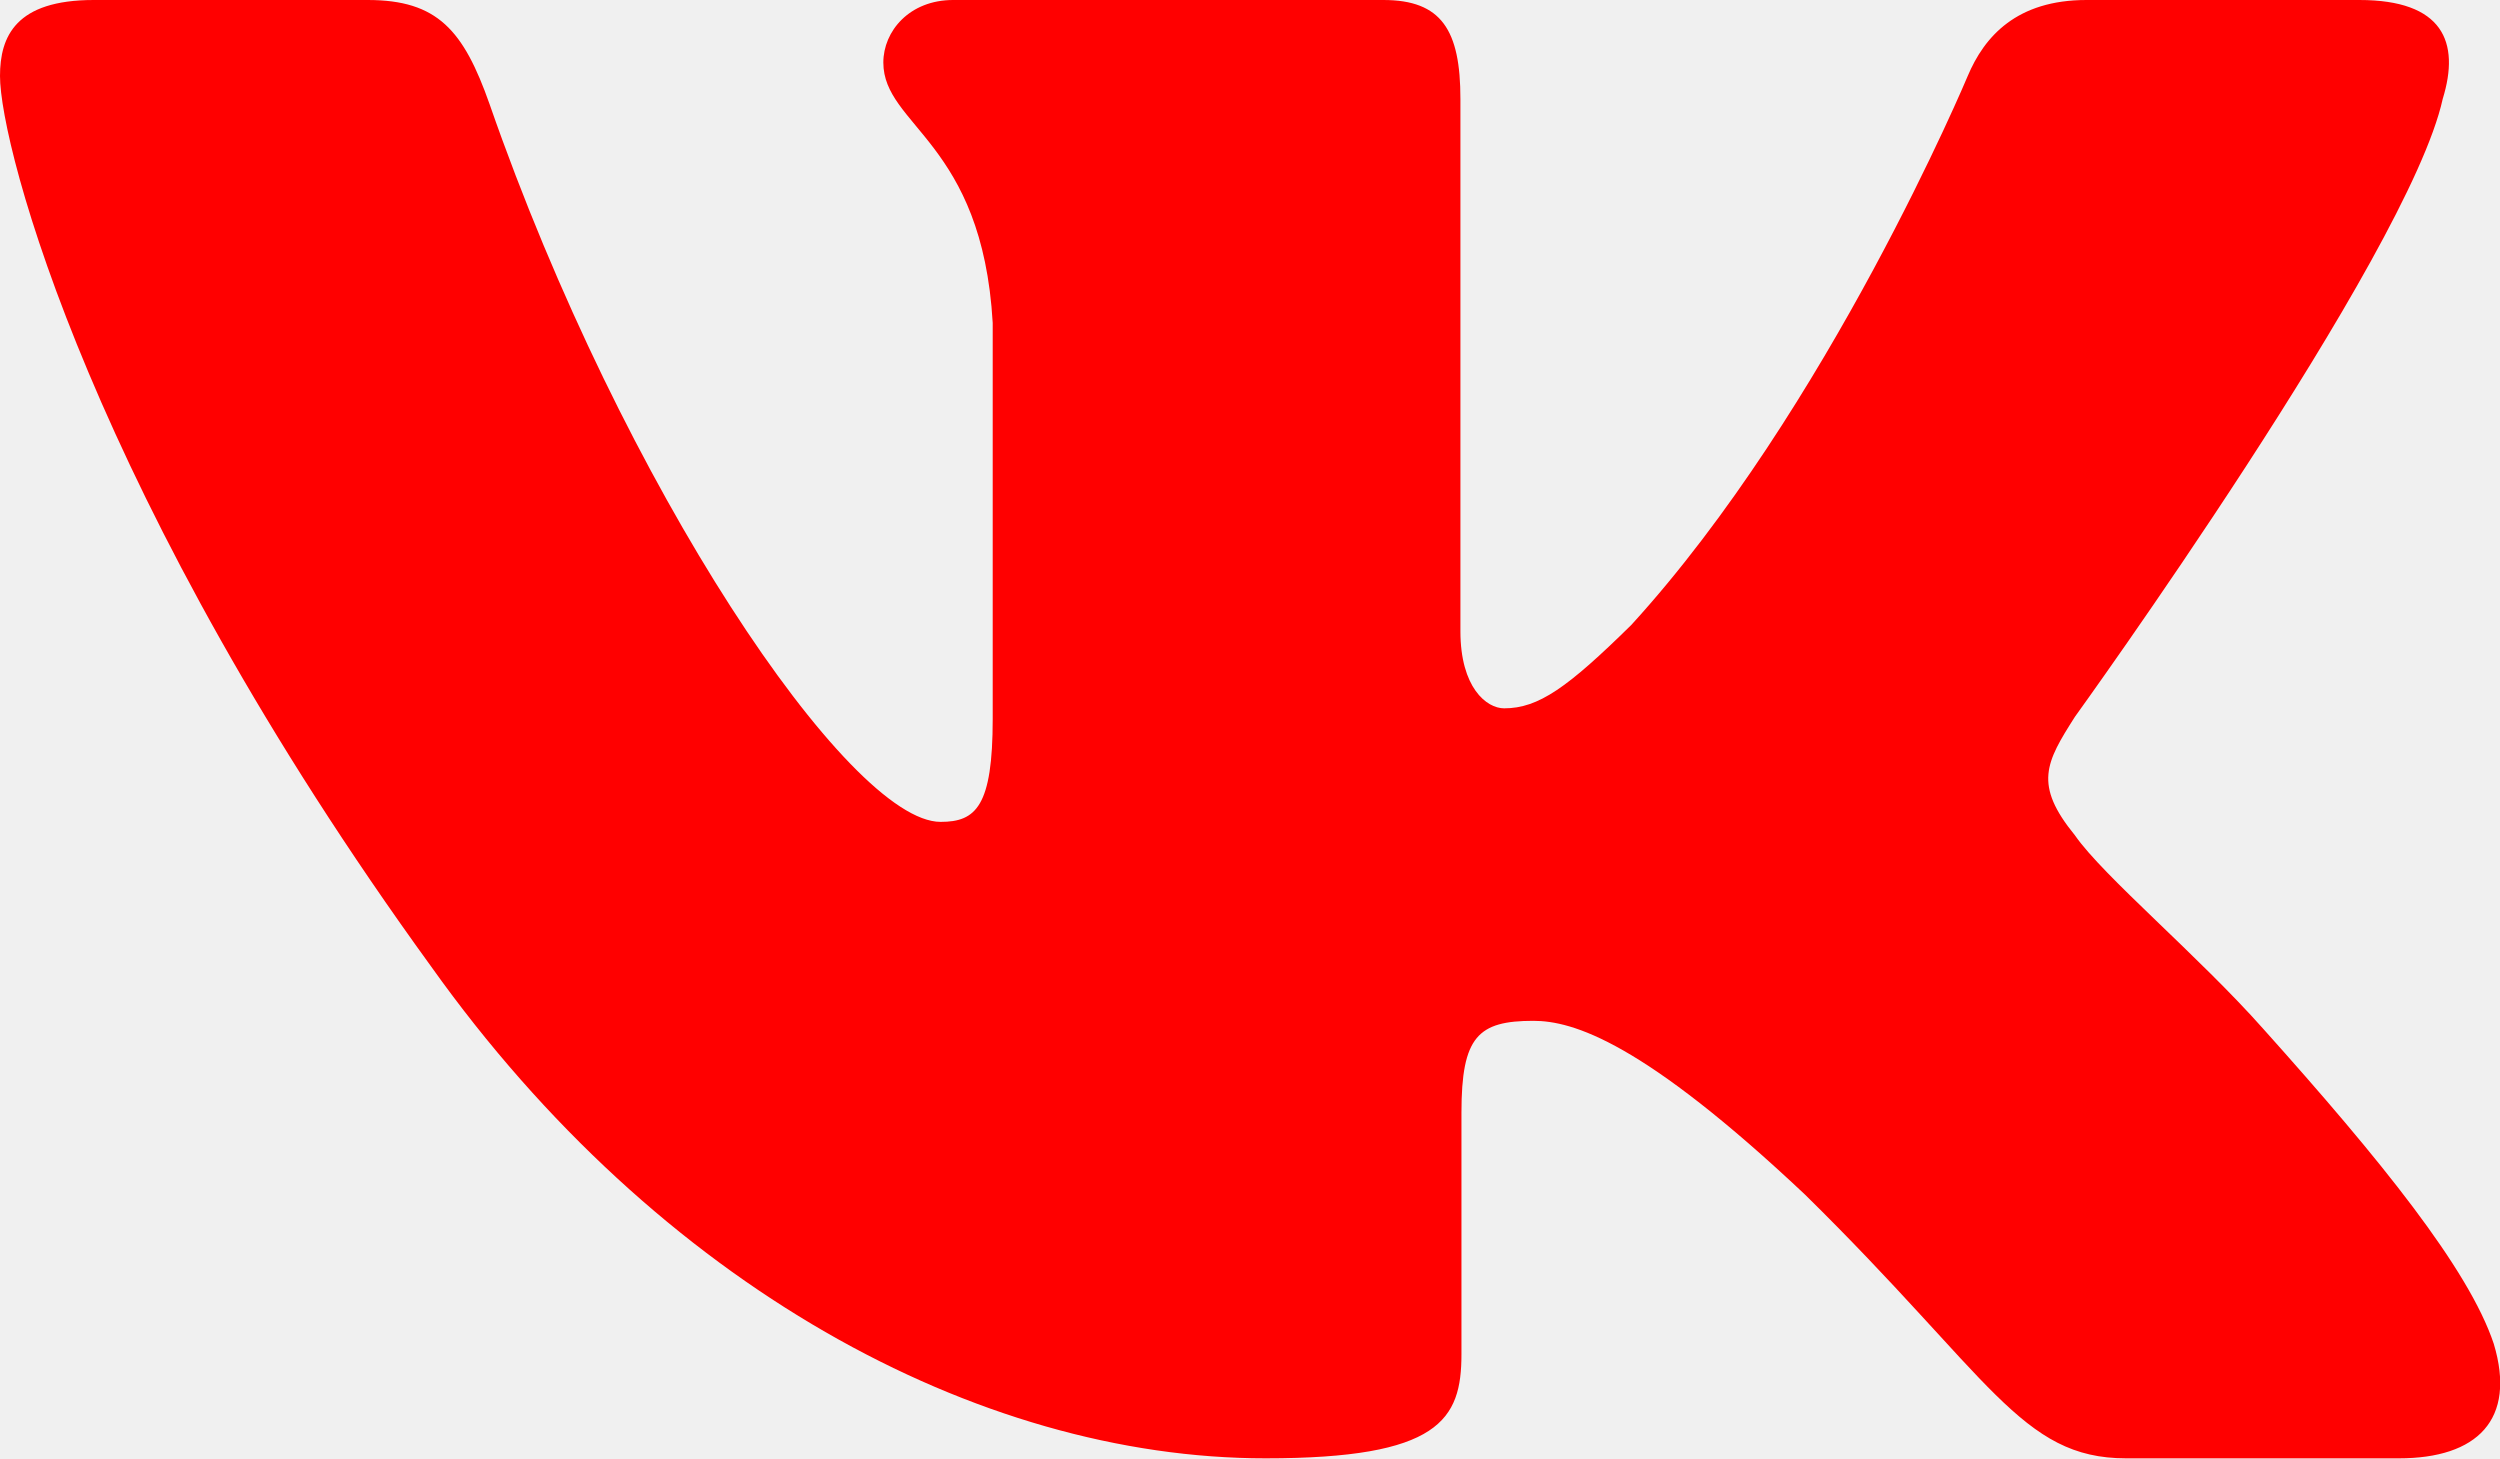
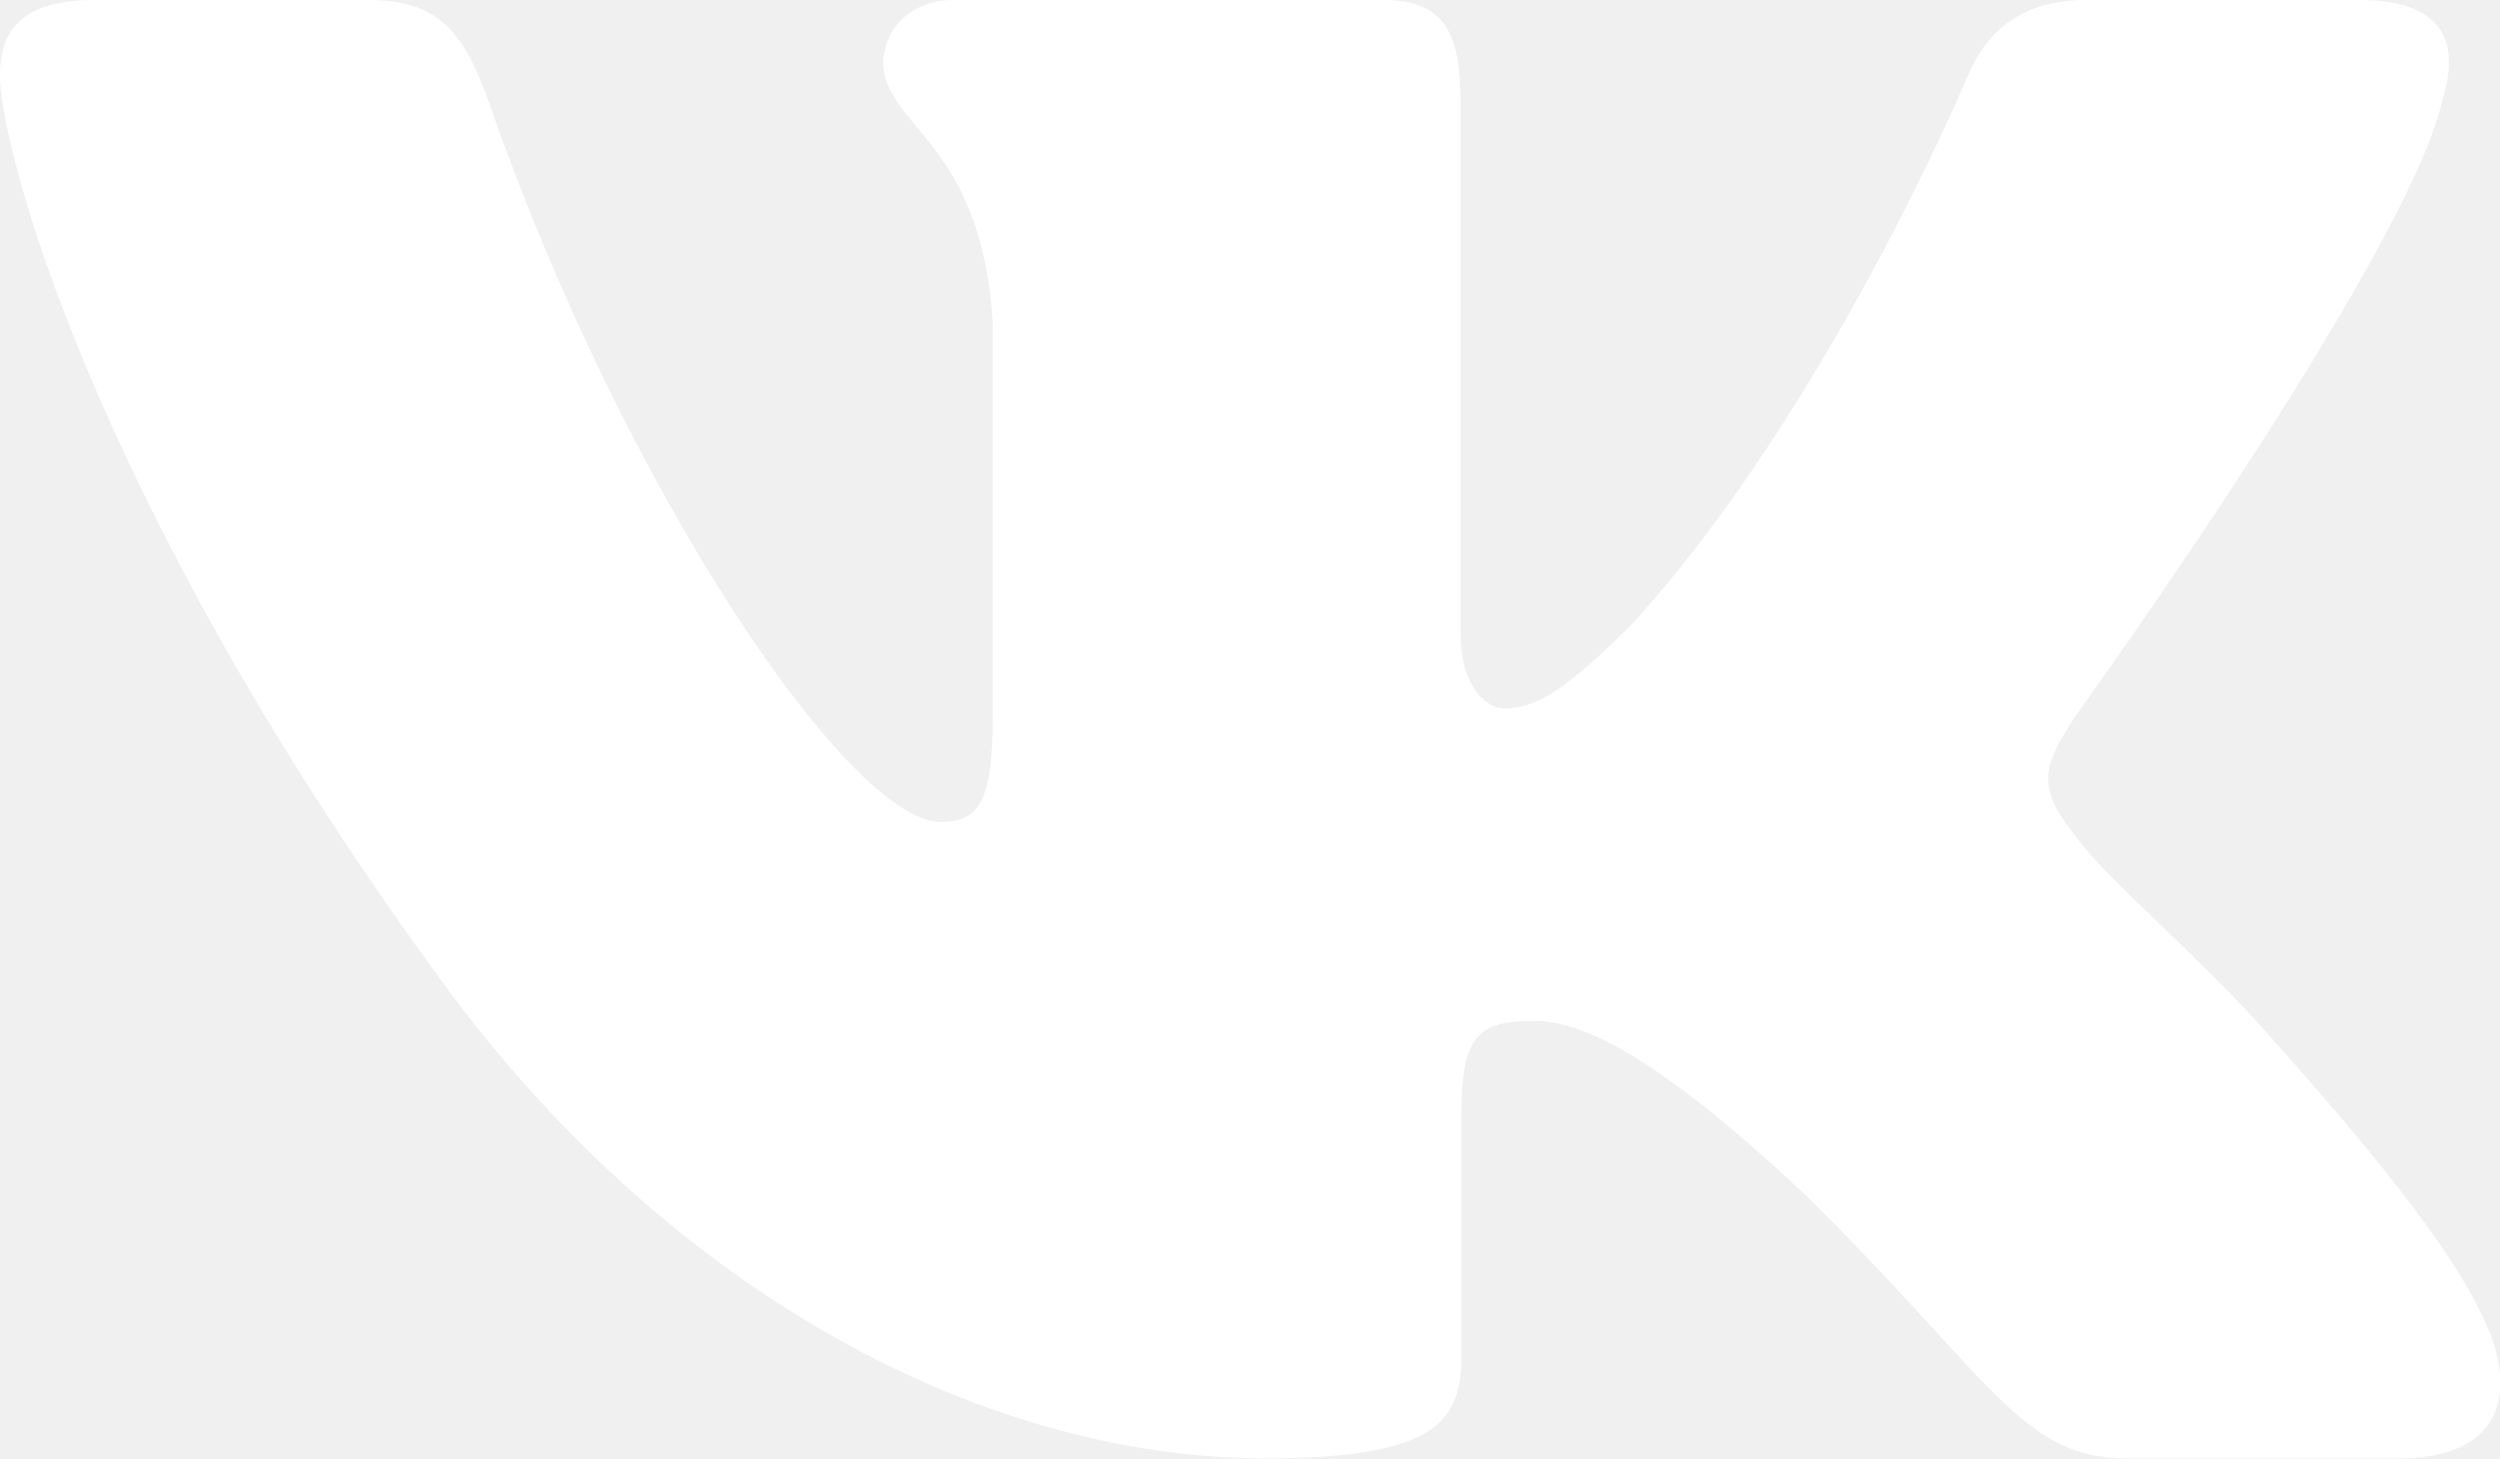
<svg xmlns="http://www.w3.org/2000/svg" viewBox="0 0 24 14" fill="none">
-   <path fill-rule="evenodd" clip-rule="evenodd" d="M23.45.95c.17-.55 0-.95-.8-.95h-2.62c-.67 0-.98.35-1.14.73 0 0-1.34 3.2-3.23 5.27-.61.6-.89.8-1.22.8-.17 0-.42-.2-.42-.74V.95c0-.66-.18-.95-.74-.95H9.15c-.42 0-.67.3-.67.6 0 .61.95.76 1.05 2.5v3.8c0 .84-.16.99-.5.99-.88 0-3.05-3.21-4.33-6.89-.25-.71-.5-1-1.17-1H.9C.15 0 0 .35 0 .73c0 .68.89 4.07 4.14 8.55C6.32 12.34 9.38 14 12.15 14c1.67 0 1.88-.37 1.88-1v-2.32c0-.73.16-.88.69-.88.38 0 1.05.2 2.61 1.67C19.11 13.22 19.4 14 20.41 14h2.62c.75 0 1.13-.37.91-1.1-.24-.72-1.09-1.77-2.21-3.02-.62-.7-1.54-1.47-1.81-1.86-.4-.49-.28-.7 0-1.14 0 0 3.2-4.43 3.53-5.93z" fill="red" />
+   <path fill-rule="evenodd" clip-rule="evenodd" d="M23.45.95c.17-.55 0-.95-.8-.95h-2.62c-.67 0-.98.35-1.14.73 0 0-1.34 3.2-3.23 5.27-.61.6-.89.8-1.22.8-.17 0-.42-.2-.42-.74V.95c0-.66-.18-.95-.74-.95H9.15c-.42 0-.67.3-.67.6 0 .61.95.76 1.05 2.5v3.8c0 .84-.16.99-.5.99-.88 0-3.05-3.21-4.33-6.89-.25-.71-.5-1-1.17-1H.9C.15 0 0 .35 0 .73c0 .68.89 4.07 4.14 8.55C6.32 12.34 9.38 14 12.15 14c1.67 0 1.88-.37 1.88-1v-2.32c0-.73.16-.88.69-.88.38 0 1.05.2 2.61 1.67C19.11 13.22 19.4 14 20.41 14h2.62c.75 0 1.13-.37.91-1.1-.24-.72-1.09-1.77-2.21-3.02-.62-.7-1.54-1.47-1.81-1.86-.4-.49-.28-.7 0-1.14 0 0 3.2-4.43 3.53-5.93z" fill="#fff" />
</svg>
